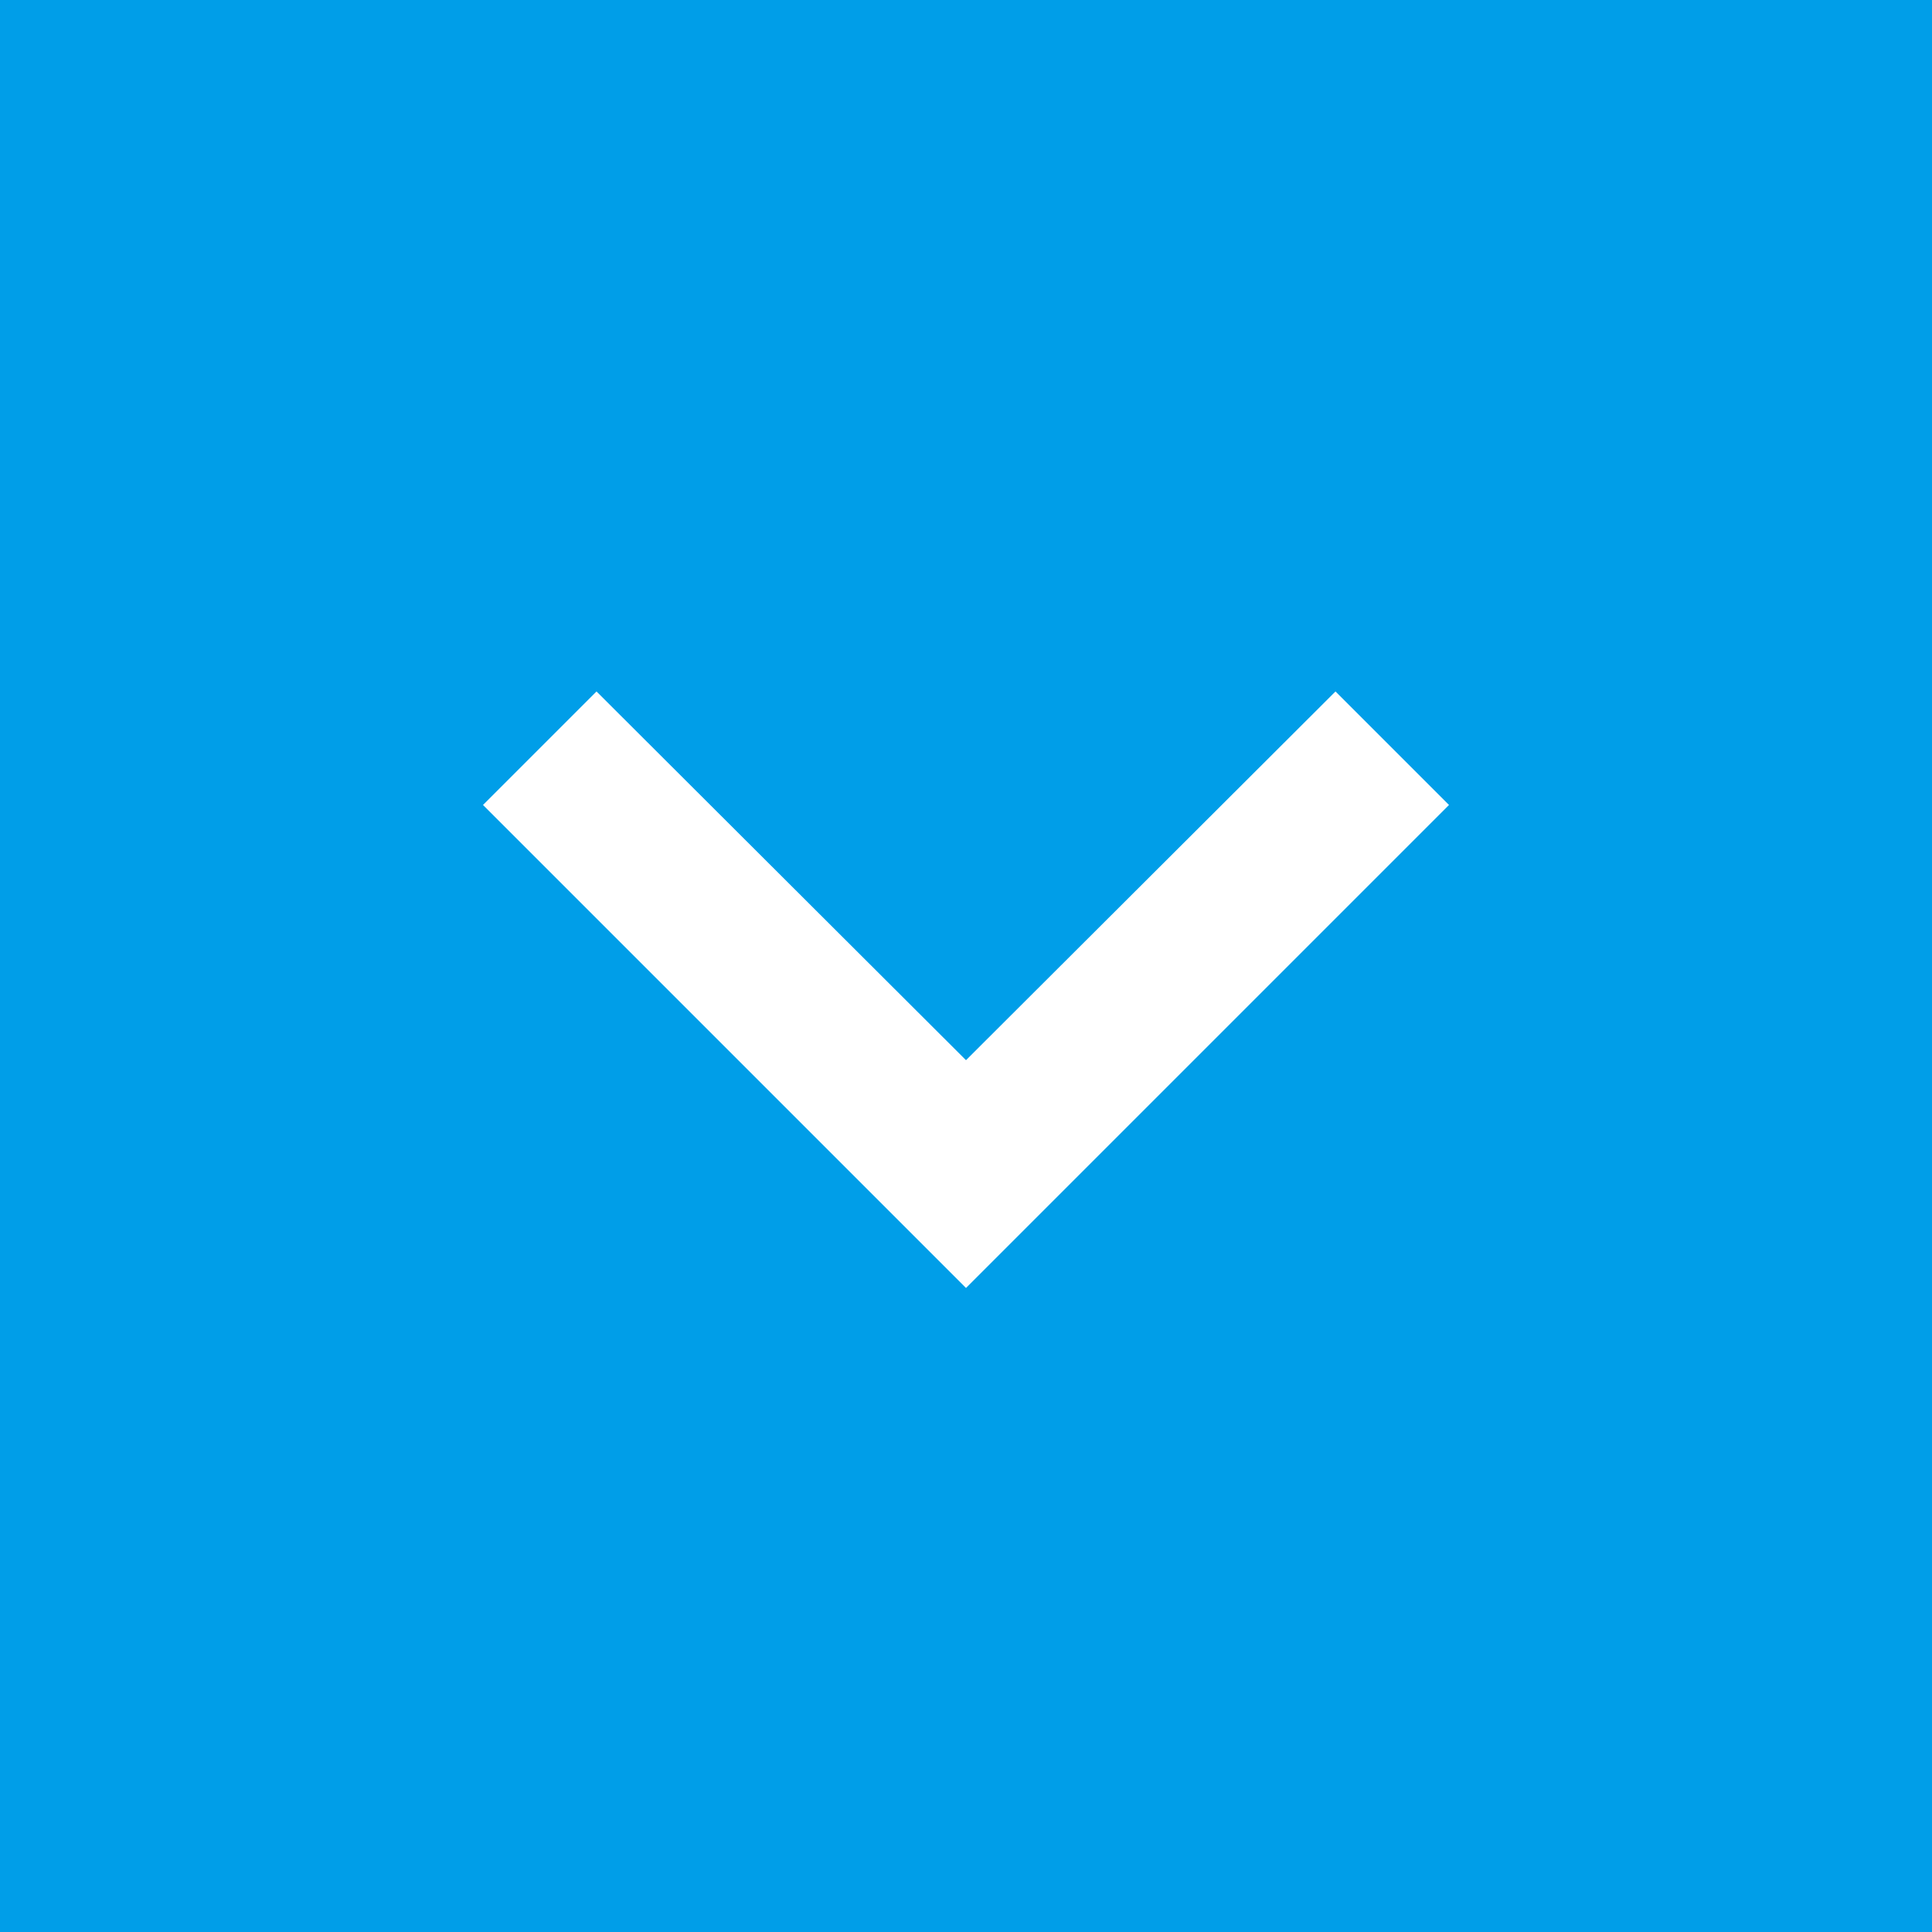
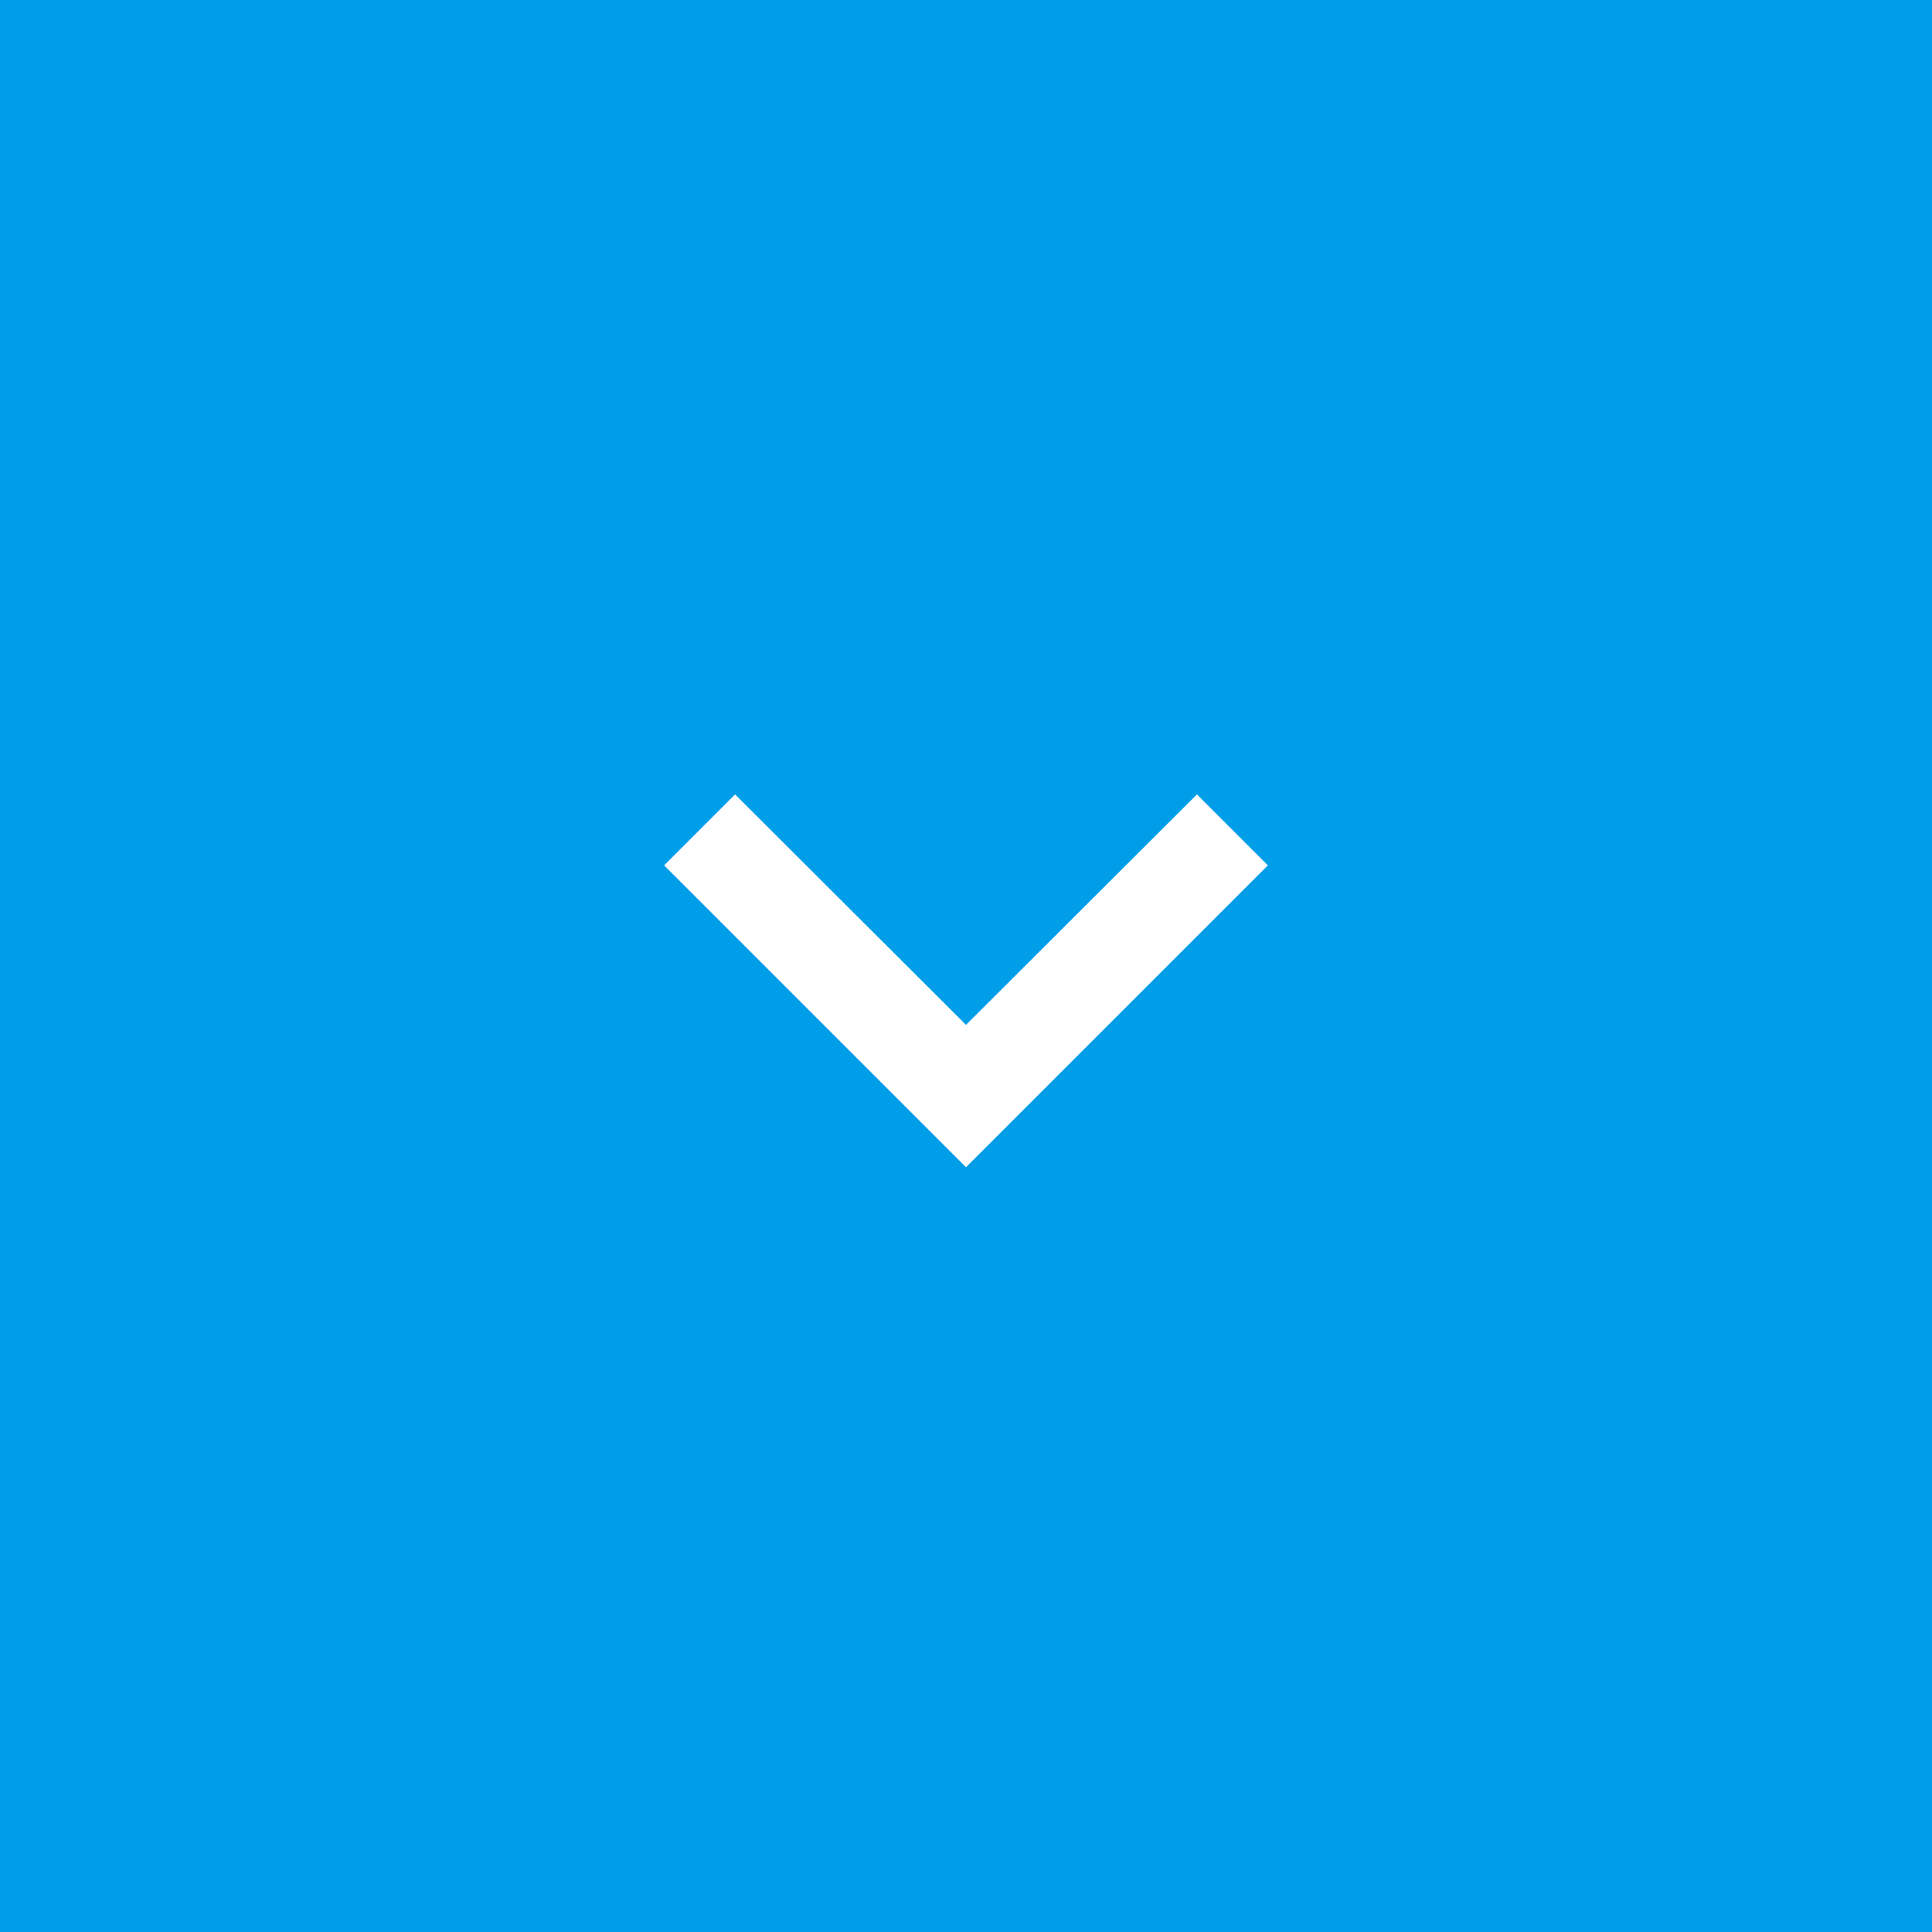
- <svg xmlns="http://www.w3.org/2000/svg" width="20" height="20" viewBox="0 0 20 20" fill="none">
-   <rect width="20" height="20" fill="#E5E5E5" />
-   <g id="desktop_1440" clip-path="url(#clip0_0_1)">
-     <rect width="1920" height="2200" transform="translate(-960 -516)" fill="white" style="mix-blend-mode:screen" />
-     <g id="write us">
-       <rect id="bg" x="-720" y="-154" width="1440" height="626" fill="white" />
-       <g id="Group 5">
-         <g id="1">
-           <g id="search">
-             <rect id="Rectangle 2" x="-519.5" y="-5.5" width="545" height="31" fill="white" stroke="#B3B3B3" />
-             <g id="Frame 1">
-               <rect id="Rectangle 3" x="-6" y="-6" width="32" height="32" fill="#009EE8" />
-               <g id="expand_more" clip-path="url(#clip1_0_1)">
-                 <path id="Vector" d="M13.825 7.158L10 10.975L6.175 7.158L5 8.333L10 13.333L15 8.333L13.825 7.158Z" fill="white" />
-               </g>
-             </g>
-           </g>
-         </g>
-       </g>
-     </g>
+ <svg xmlns="http://www.w3.org/2000/svg" width="32" height="32" viewBox="0 0 32 32" fill="none">
+   <rect width="32" height="32" fill="#009EE8" />
+   <g clip-path="url(#clip0_4467_252)">
+     <path d="M19.825 13.158L16 16.975L12.175 13.158L11 14.333L16 19.333L21 14.333L19.825 13.158Z" fill="white" />
  </g>
  <defs>
-     <clipPath id="clip0_0_1">
-       <rect width="1920" height="2200" fill="white" transform="translate(-960 -516)" />
-     </clipPath>
-     <clipPath id="clip1_0_1">
-       <rect width="20" height="20" fill="white" />
+     <clipPath id="clip0_4467_252">
+       <rect width="20" height="20" fill="white" transform="translate(6 6)" />
    </clipPath>
  </defs>
</svg>
